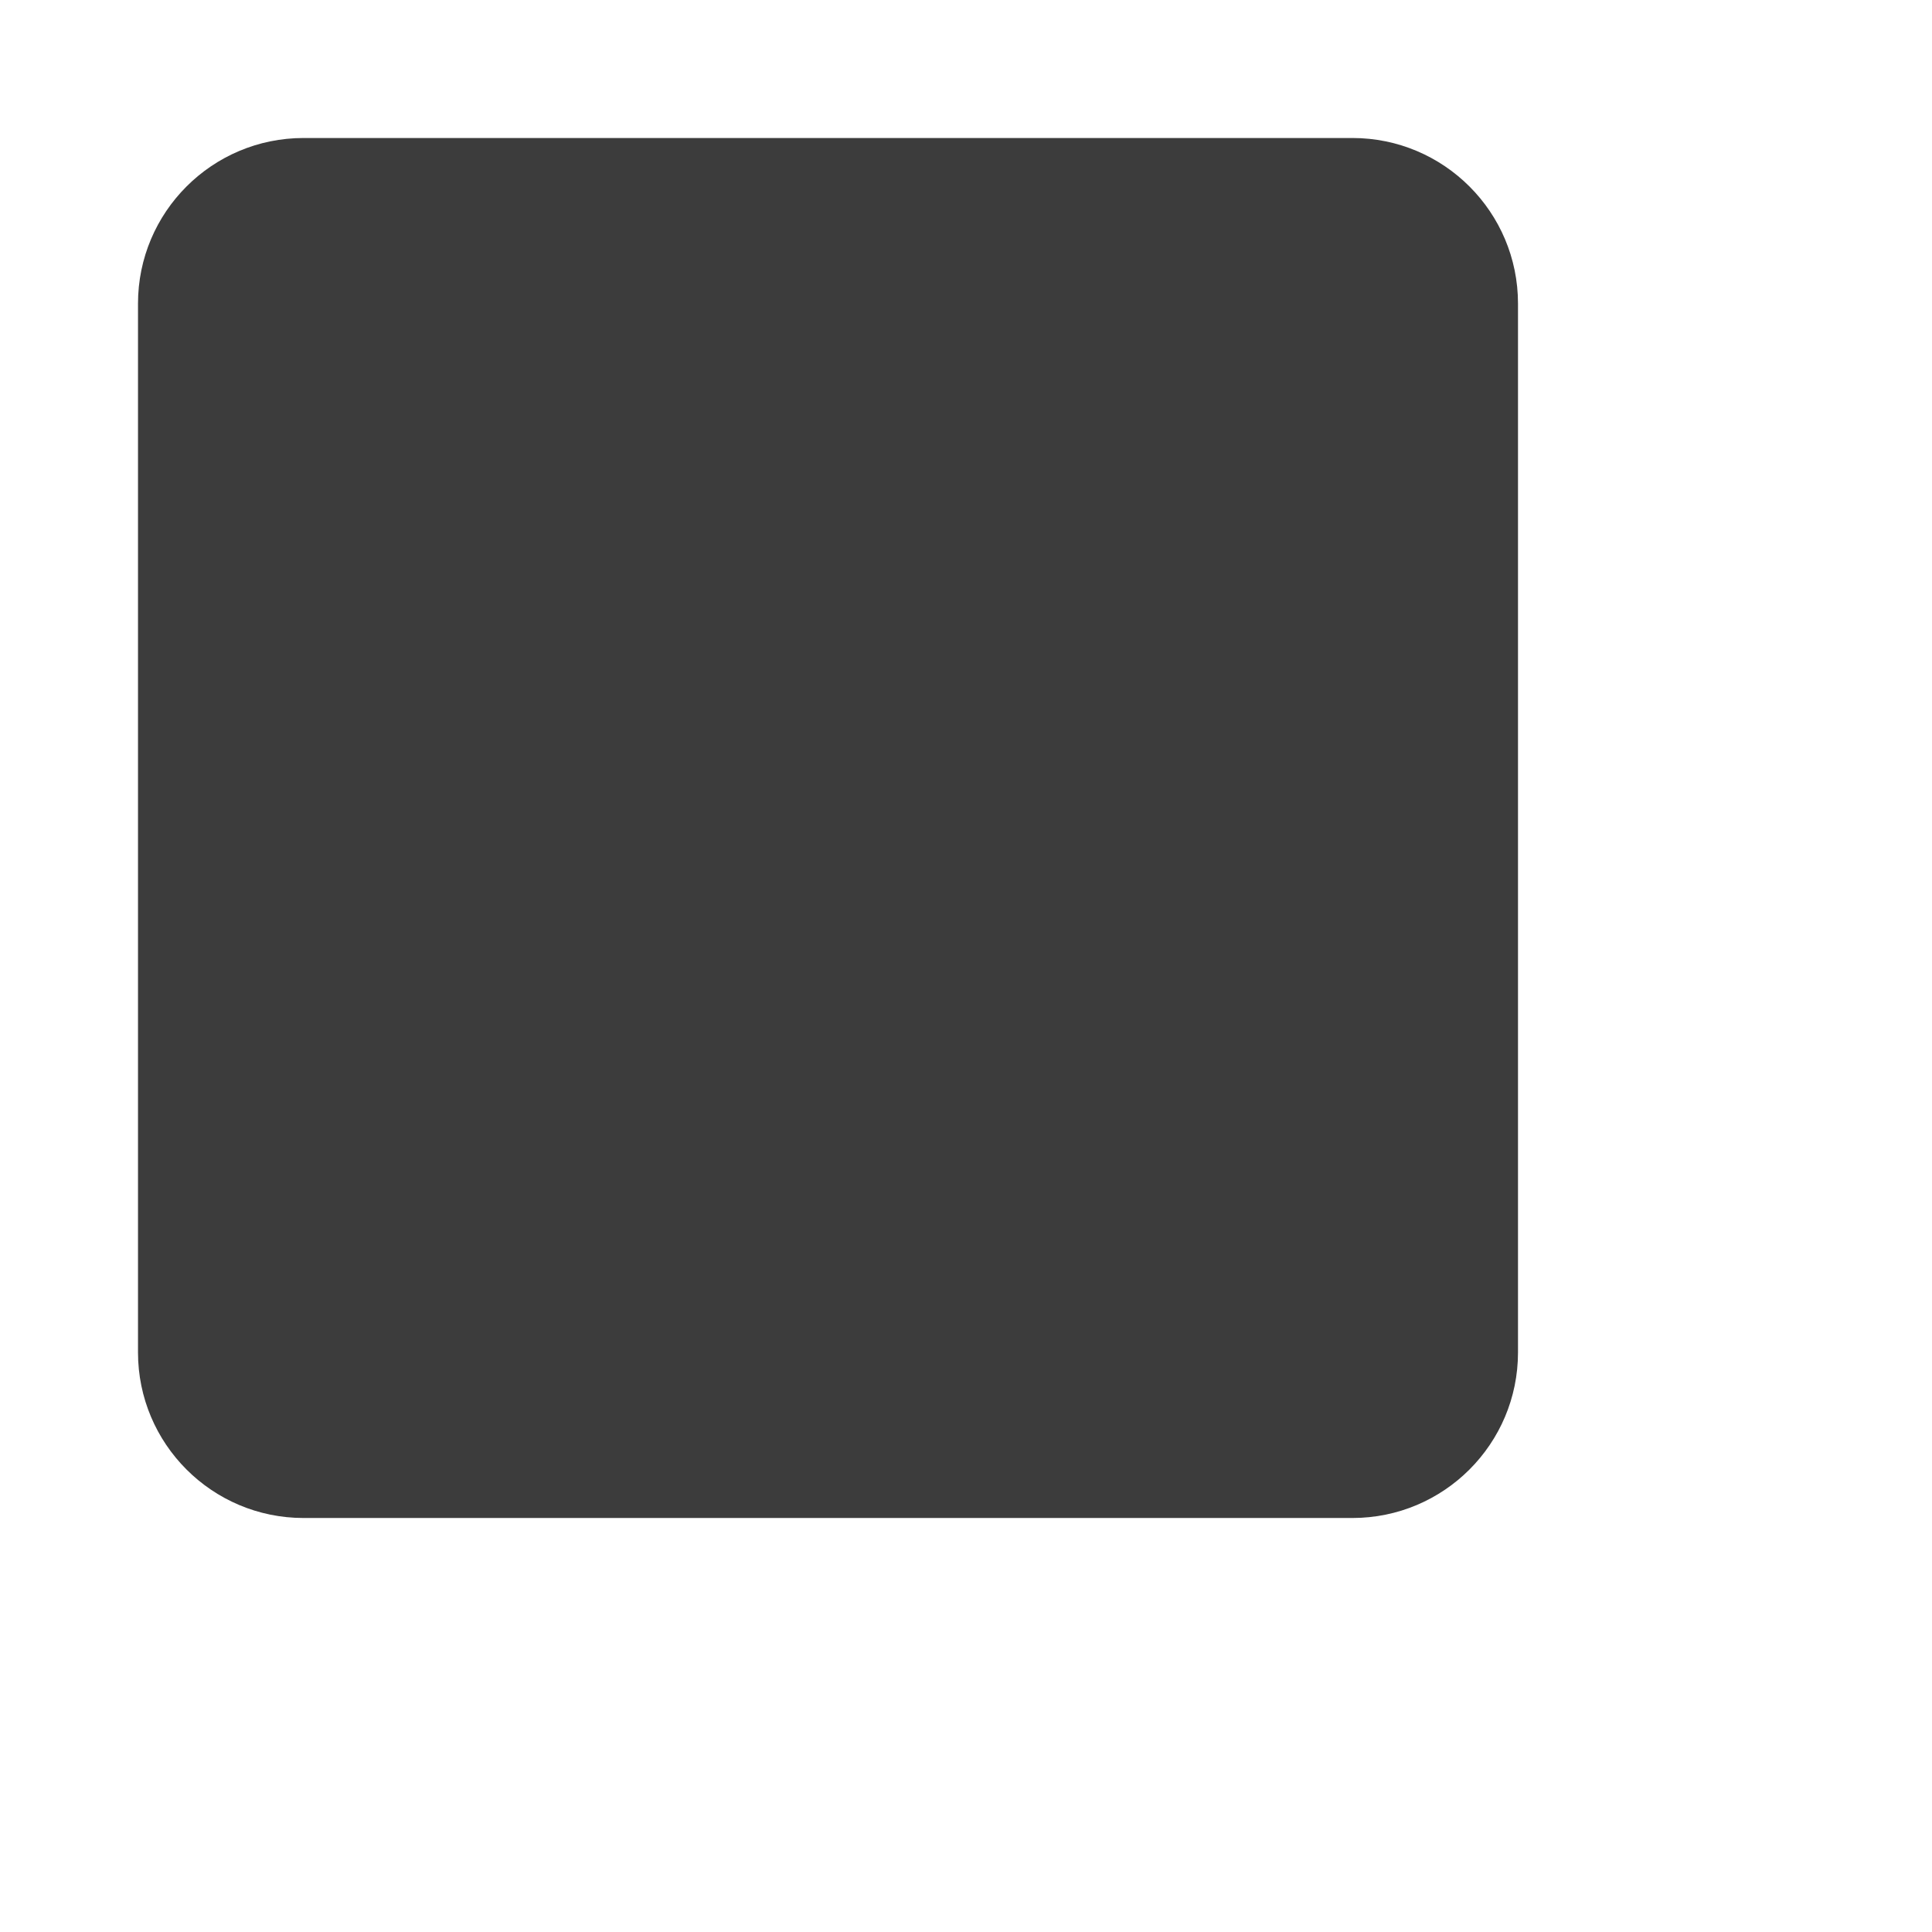
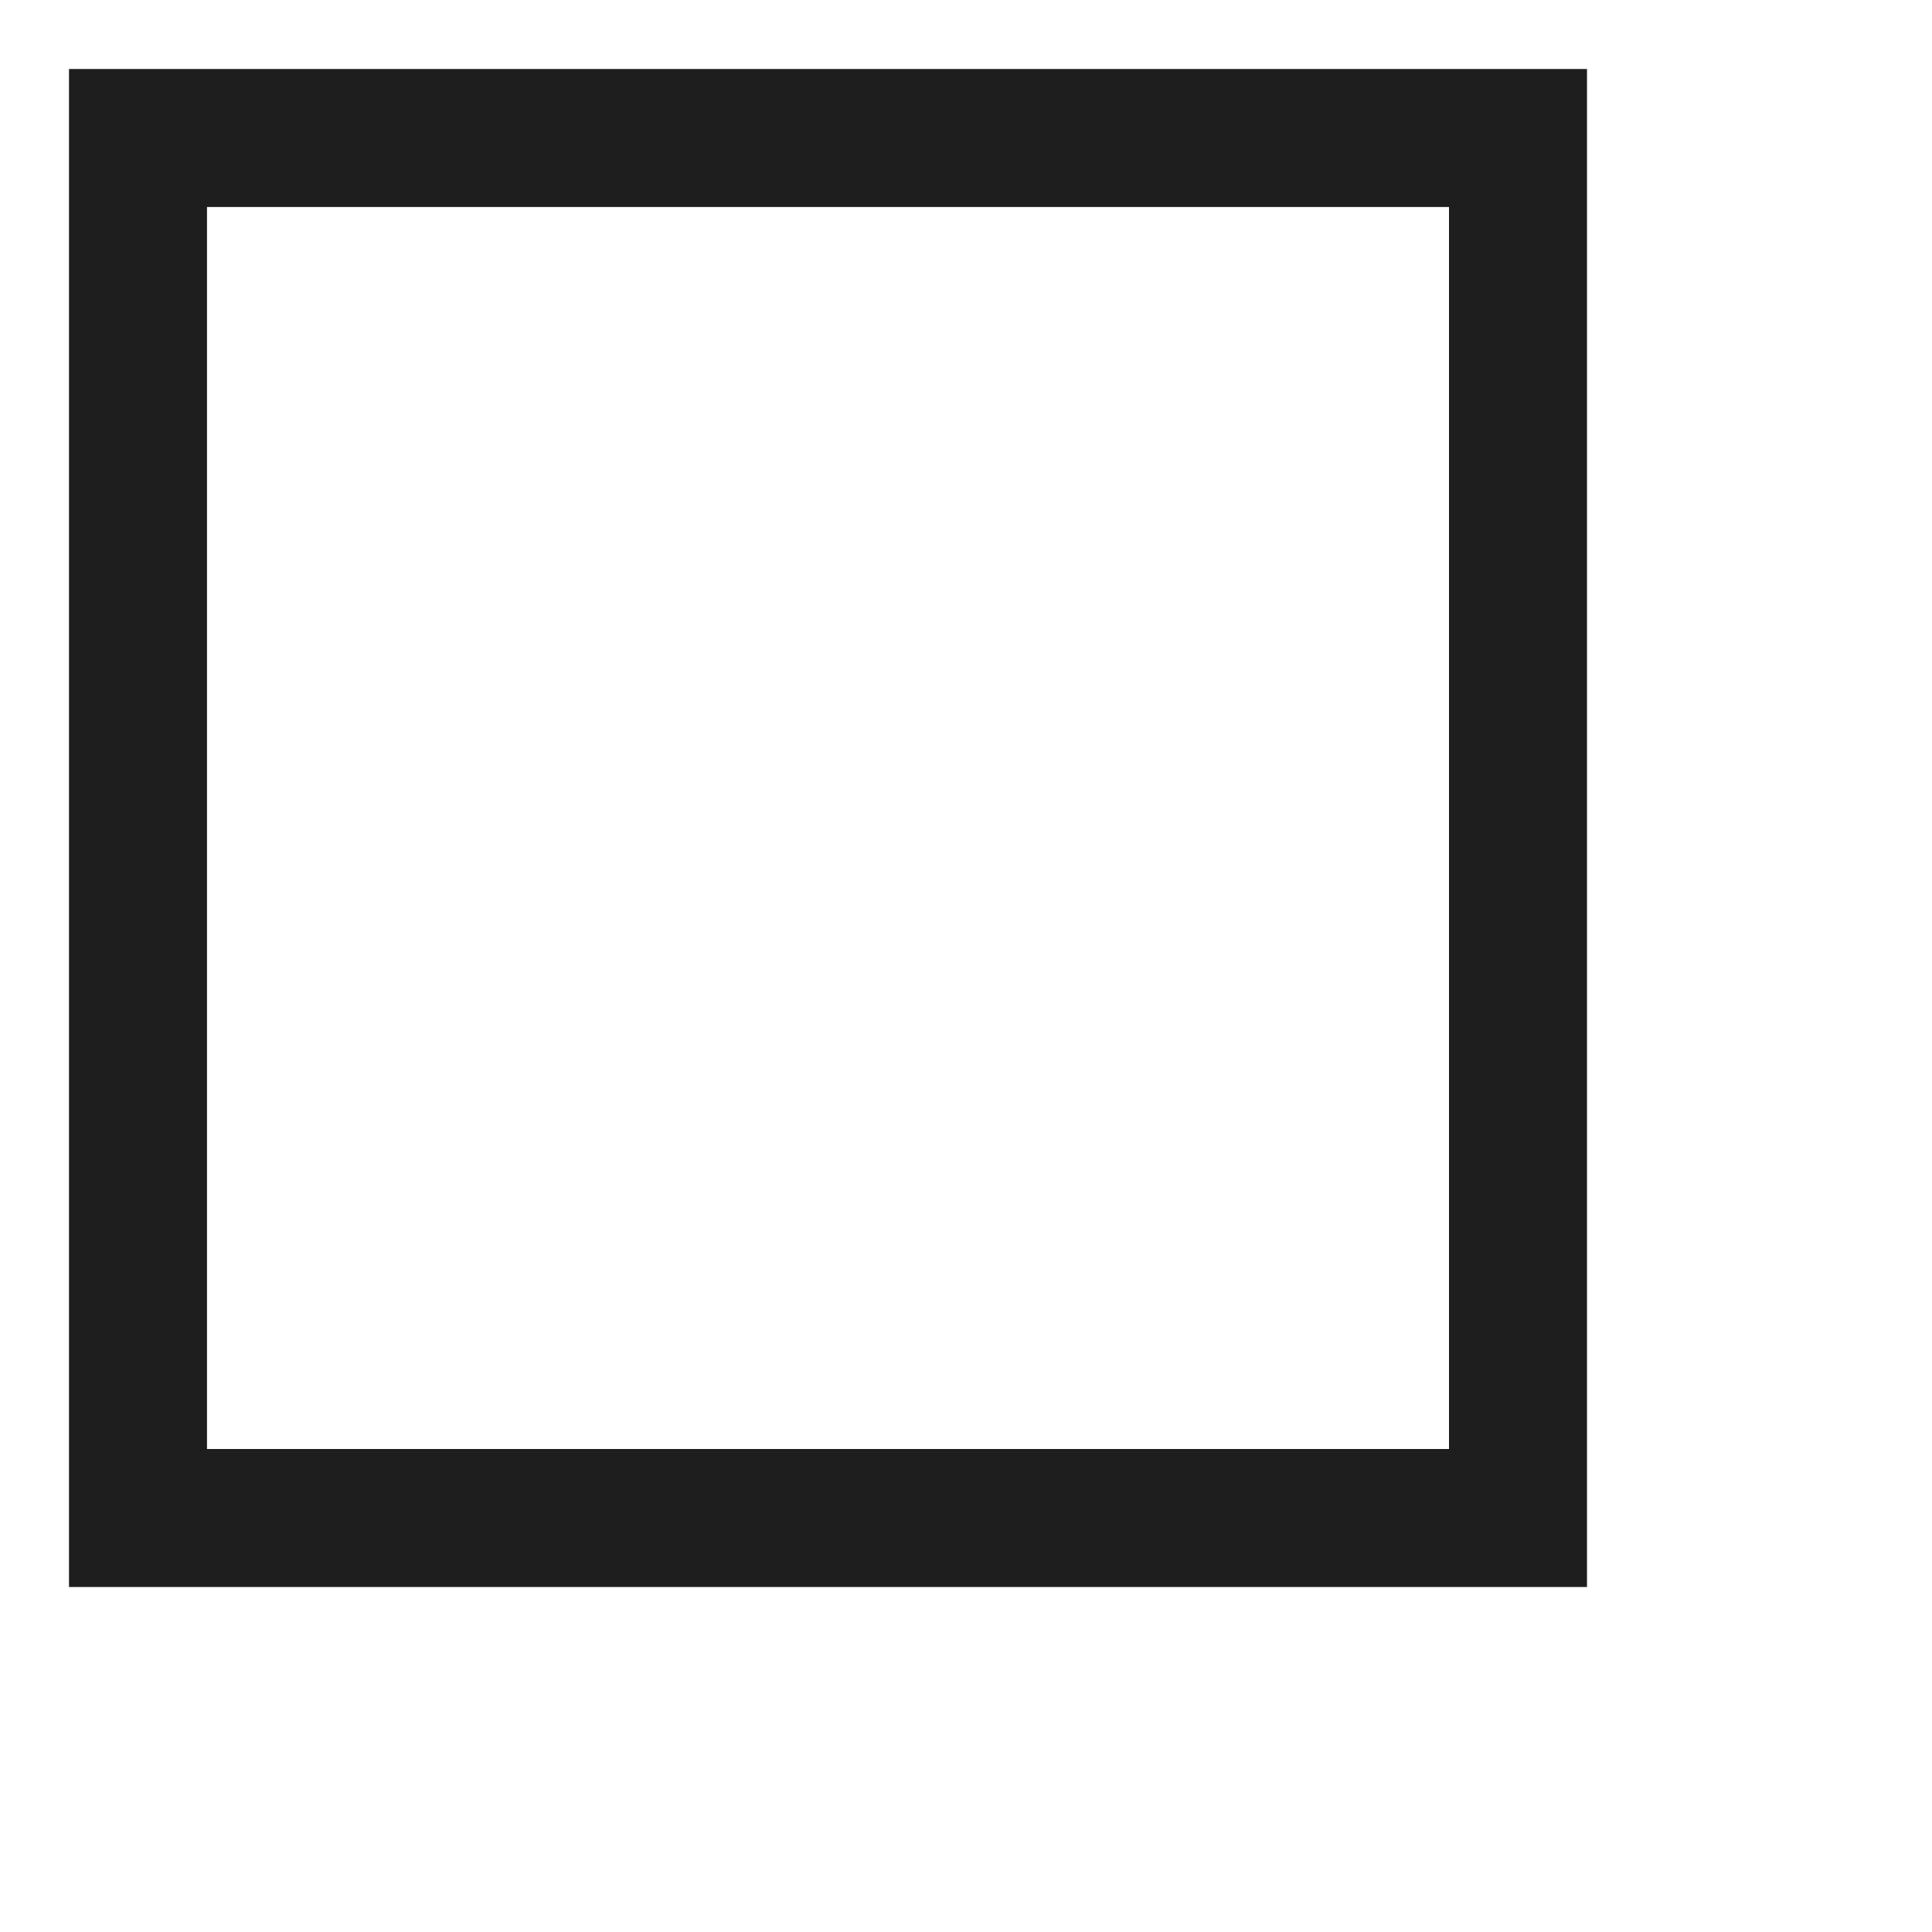
<svg xmlns="http://www.w3.org/2000/svg" width="50" height="50" viewBox="-5 -5 70 70">
  <style>
    rect {
-       fill: rgb(60,60,60);
-       stroke: rgba(0,0,0,0);
+       fill: rgb(255,255,255);
+       stroke: rgb(30,30,30);
      stroke-width: 5px;
    }
+     }
  </style>
-   <rect width="50" height="50" rx="6" />
+   <rect width="50" height="50" rx="0" />
</svg>
